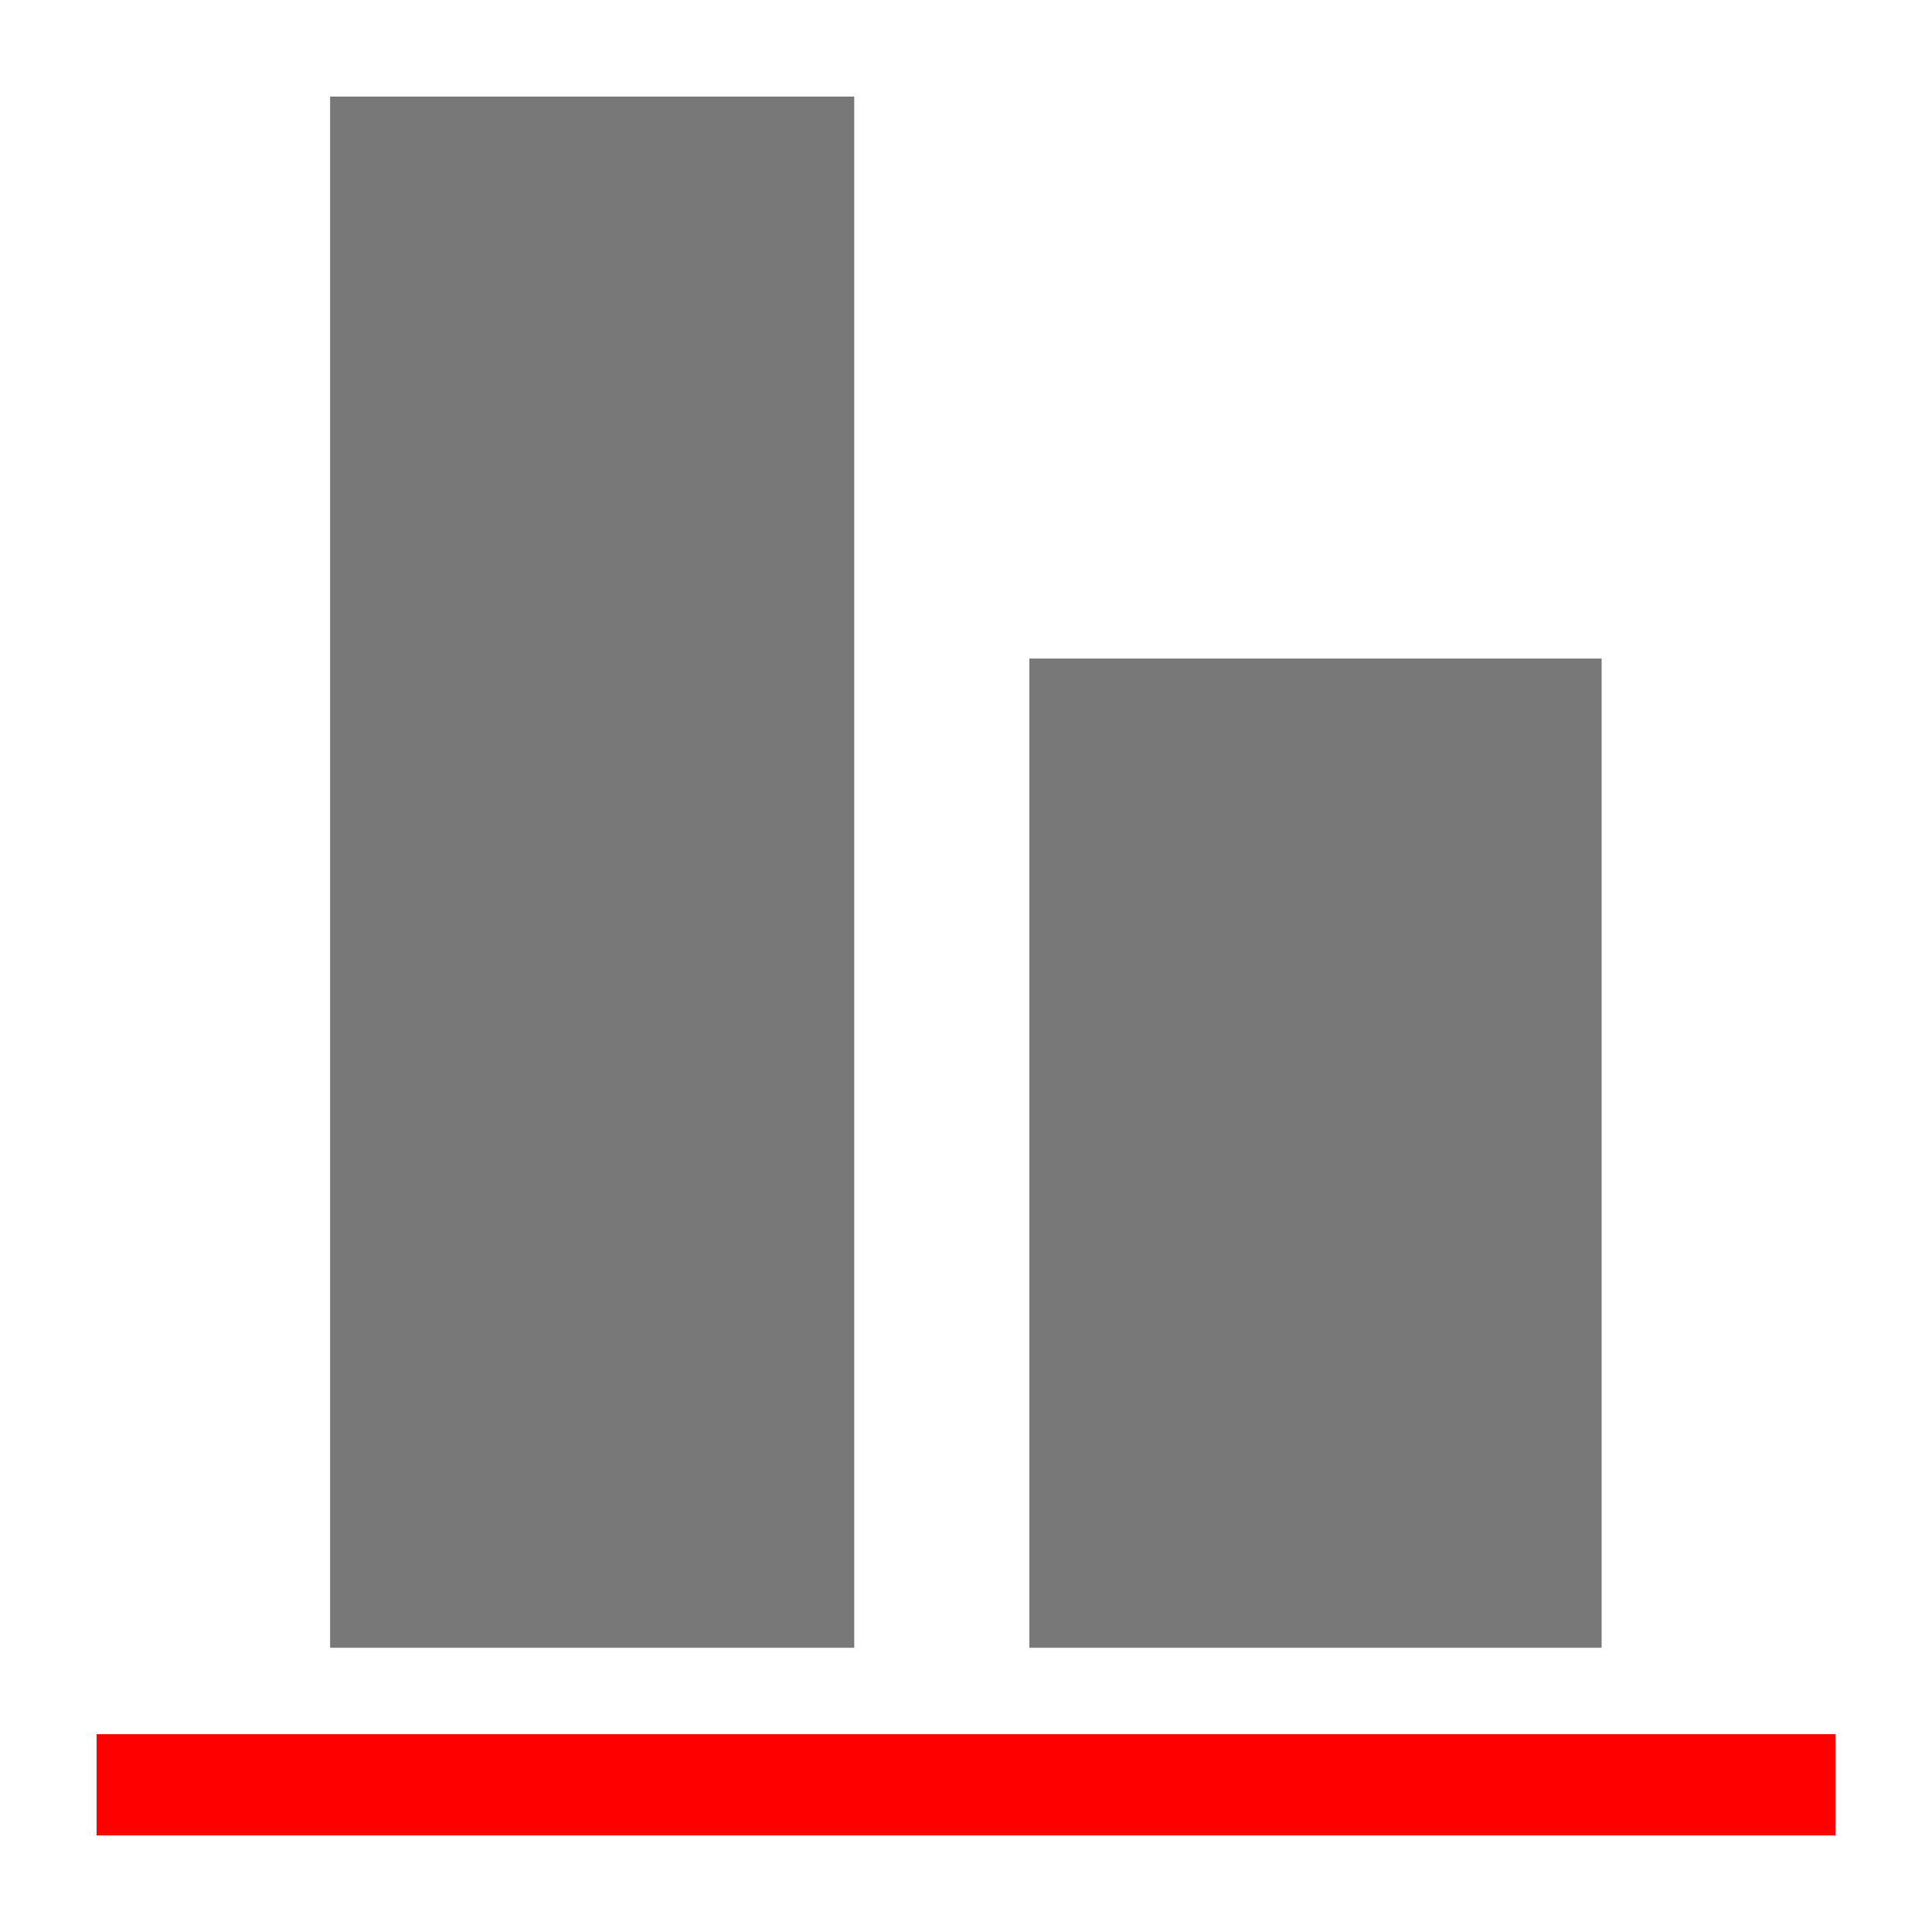
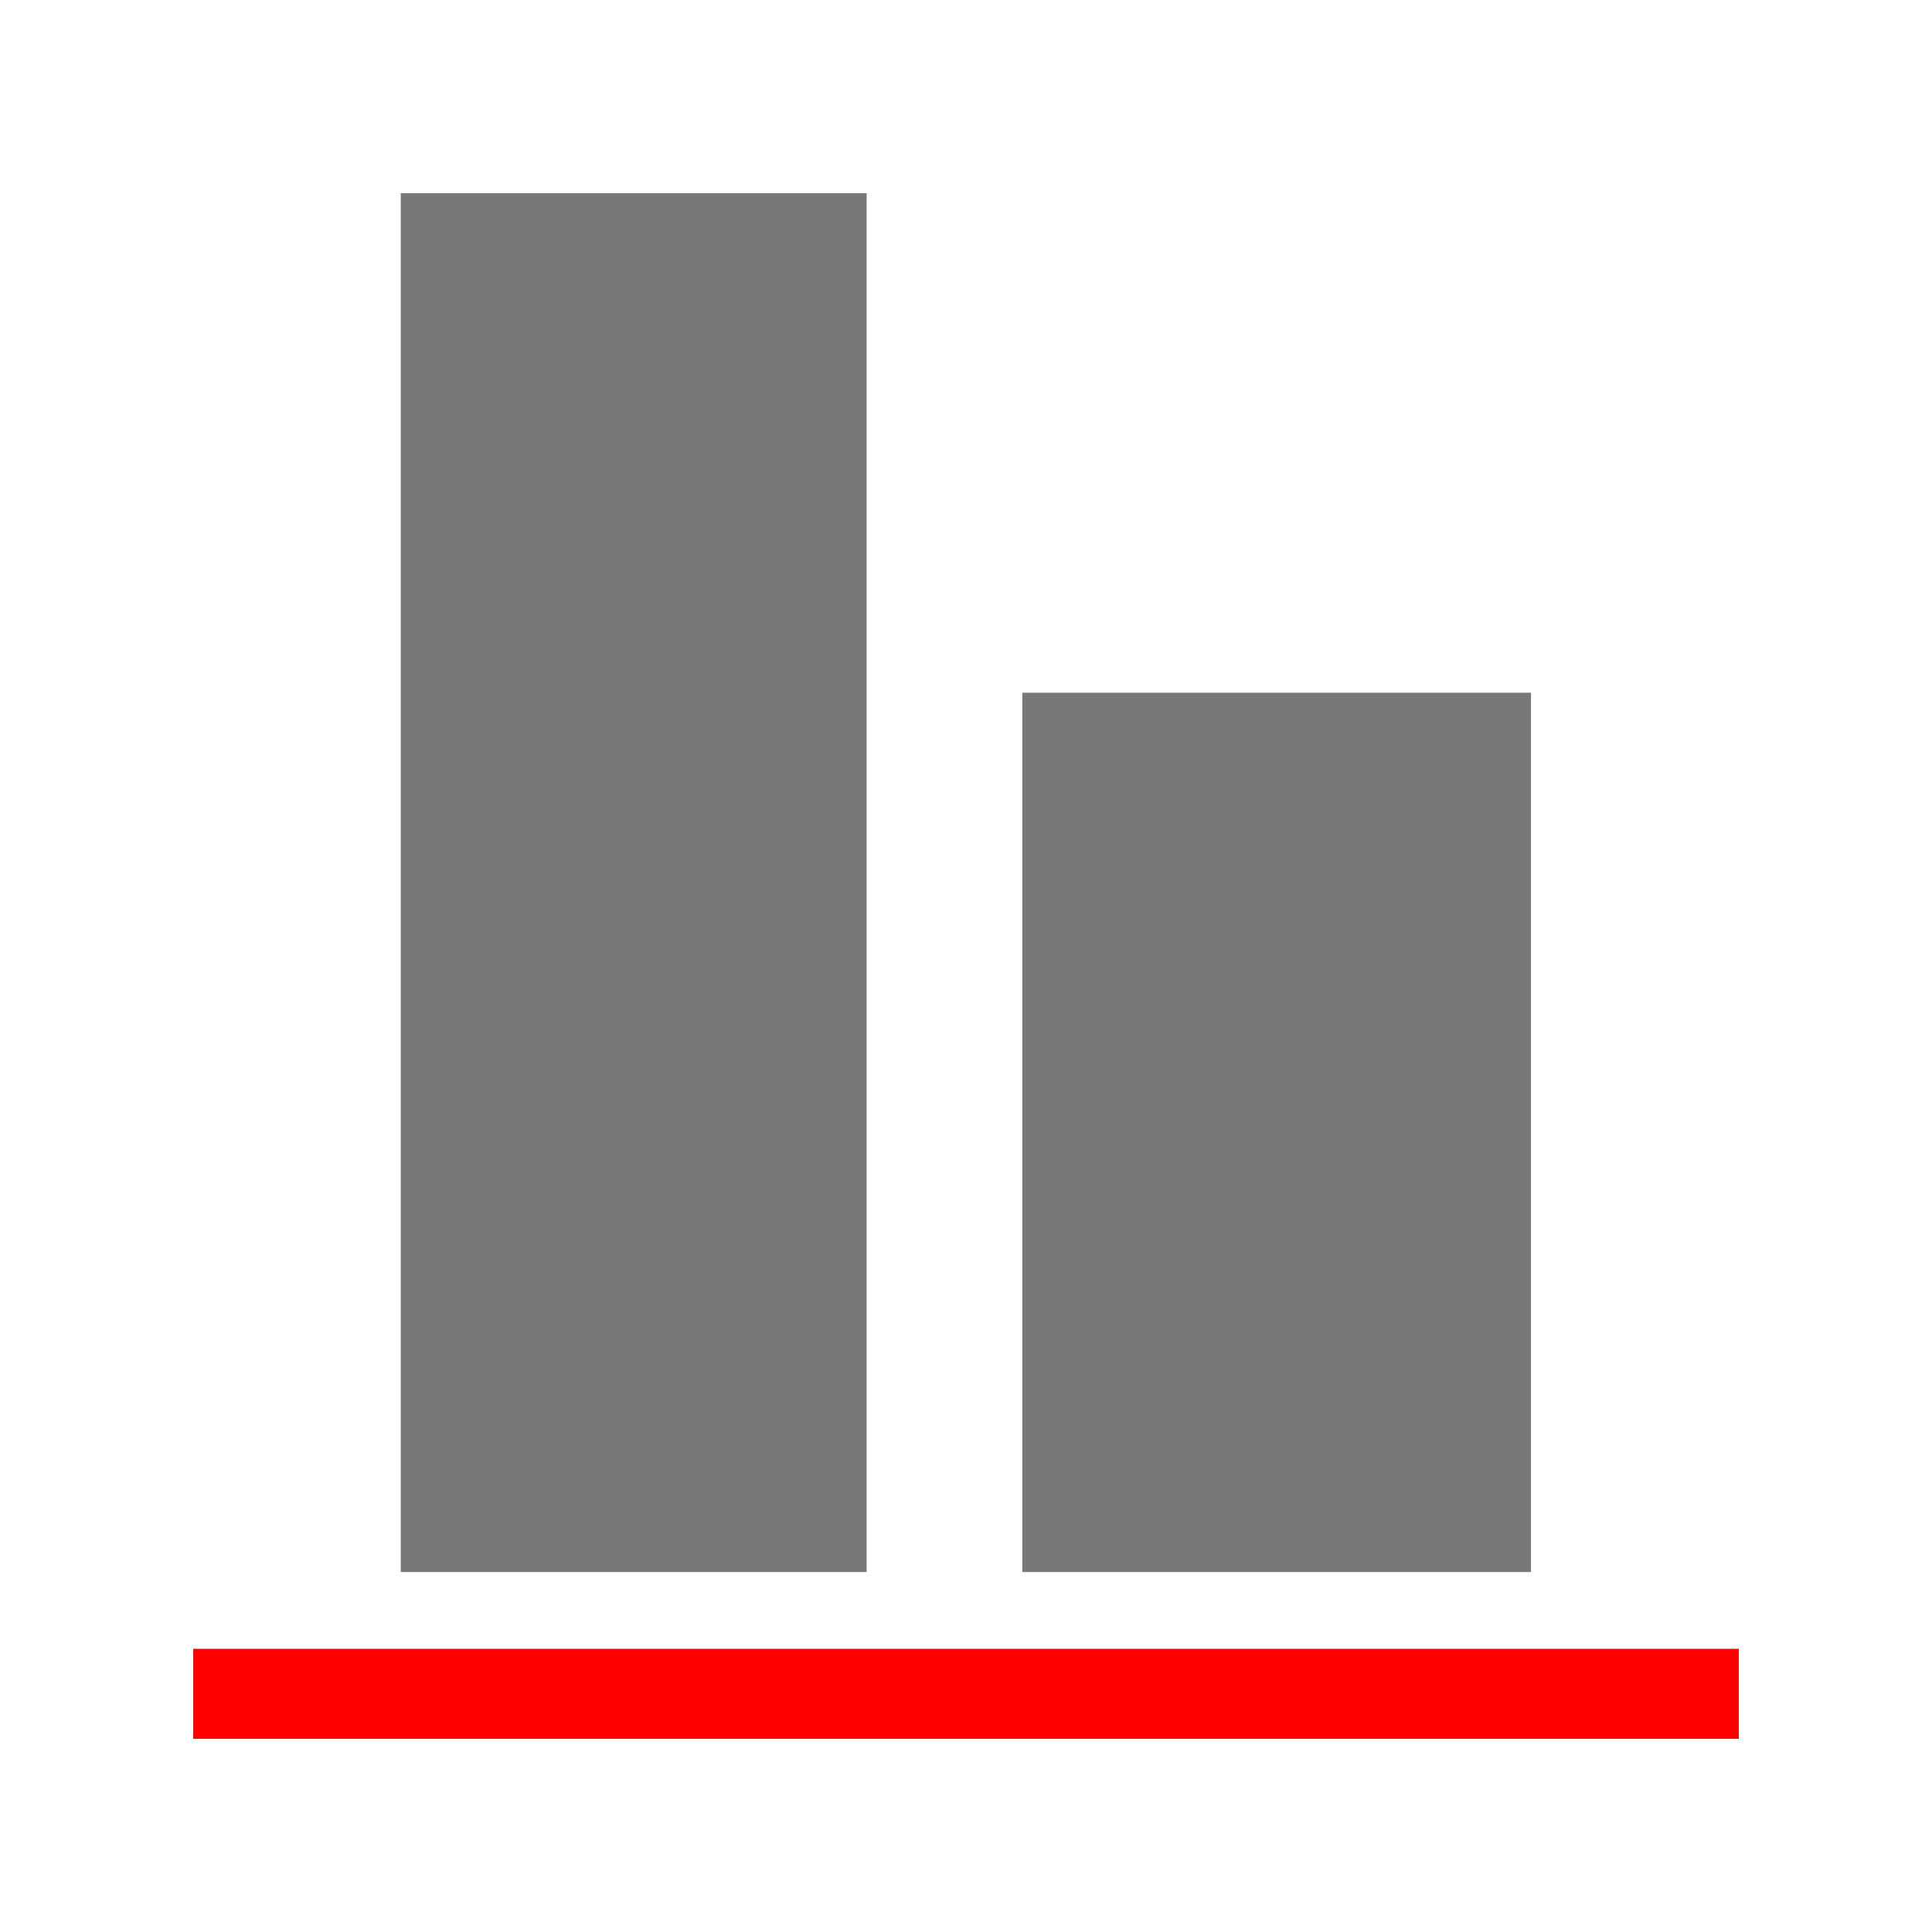
- <svg xmlns="http://www.w3.org/2000/svg" version="1.1" id="svg826" width="33.333" height="33.333" viewBox="0 0 33.333 33.333">
+ <svg xmlns="http://www.w3.org/2000/svg" version="1.1" id="svg826" width="25" height="25" viewBox="0 0 25 25">
  <defs id="defs830" />
-   <g id="g1599" transform="matrix(0.5357143,0,0,0.5822981,27.37569,15.92448)">
+   <g id="g1599" transform="matrix(0.3571429,0,0,0.3881987,19.63935,12.00521)">
    <rect style="fill:#787879;fill-opacity:1" id="rect1566" height="29.31" width="18.43" y="-7.835" x="-17.95" />
    <rect style="fill:#787879;fill-opacity:1" id="rect1568" height="45.96" width="16.88" y="-24.485" x="-40.47" />
    <rect style="fill:#ff0000" id="rect1570" height="3" width="56" y="24.035" x="-47.99" />
  </g>
</svg>
